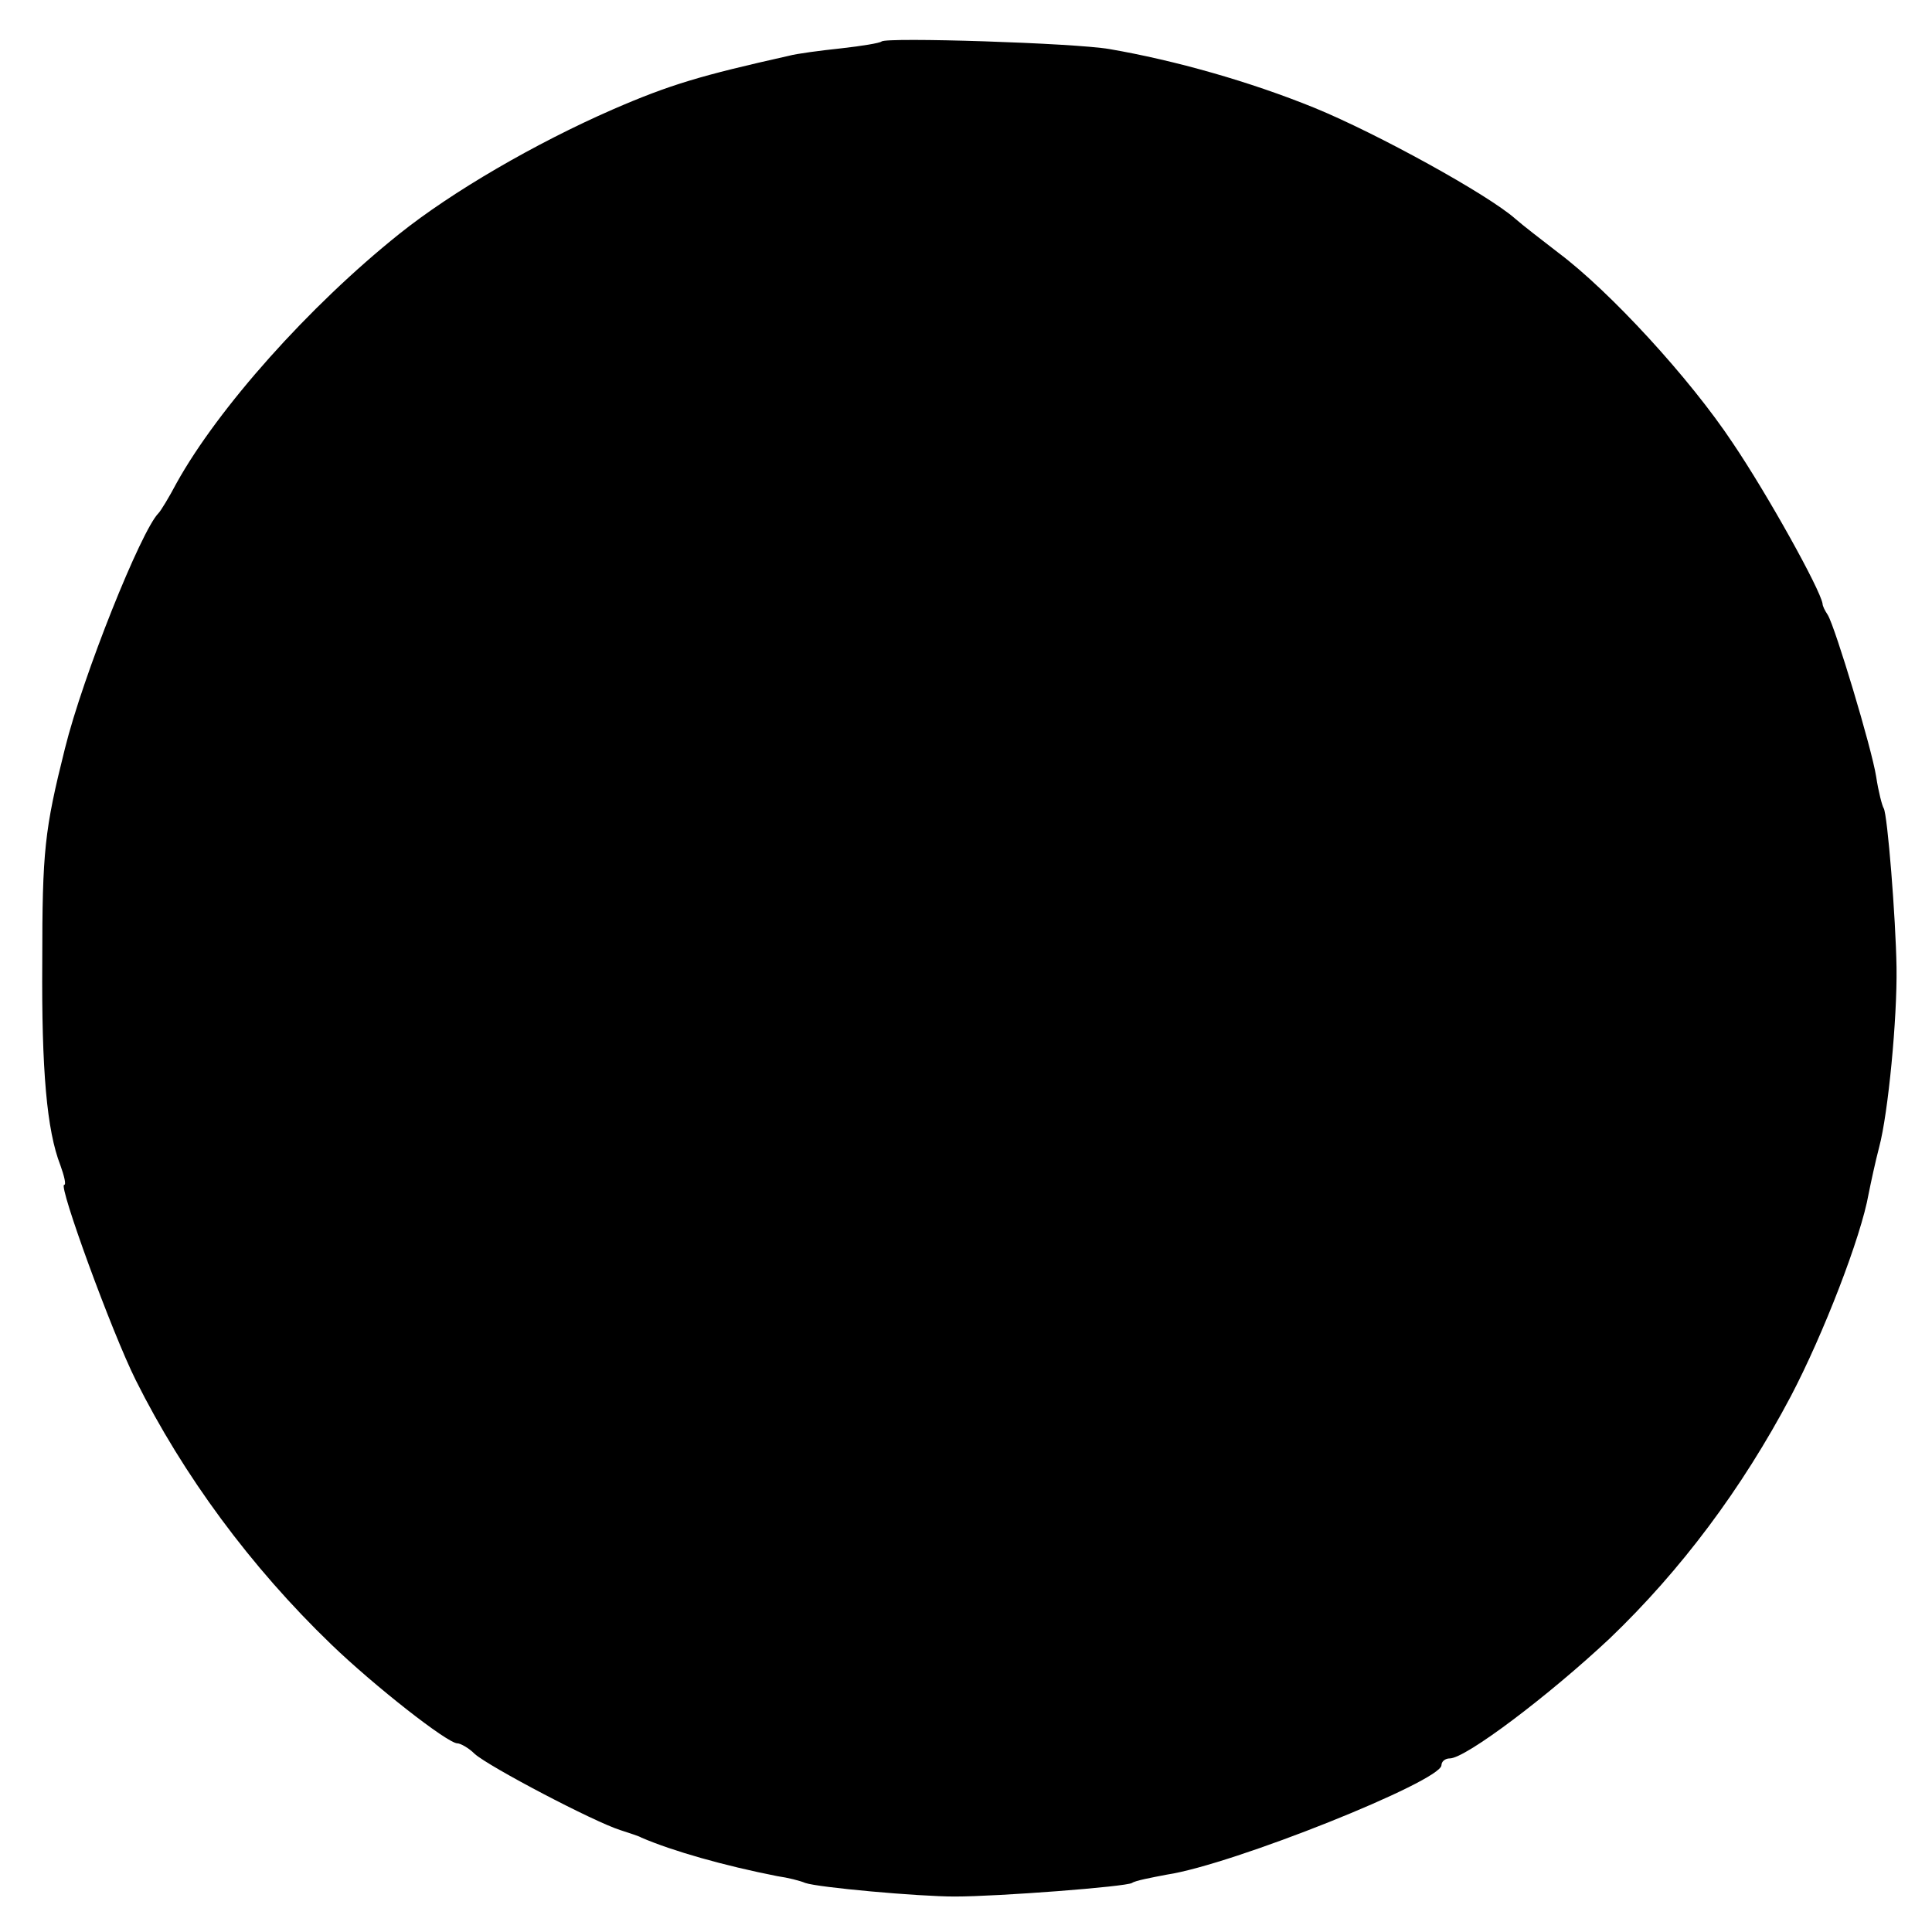
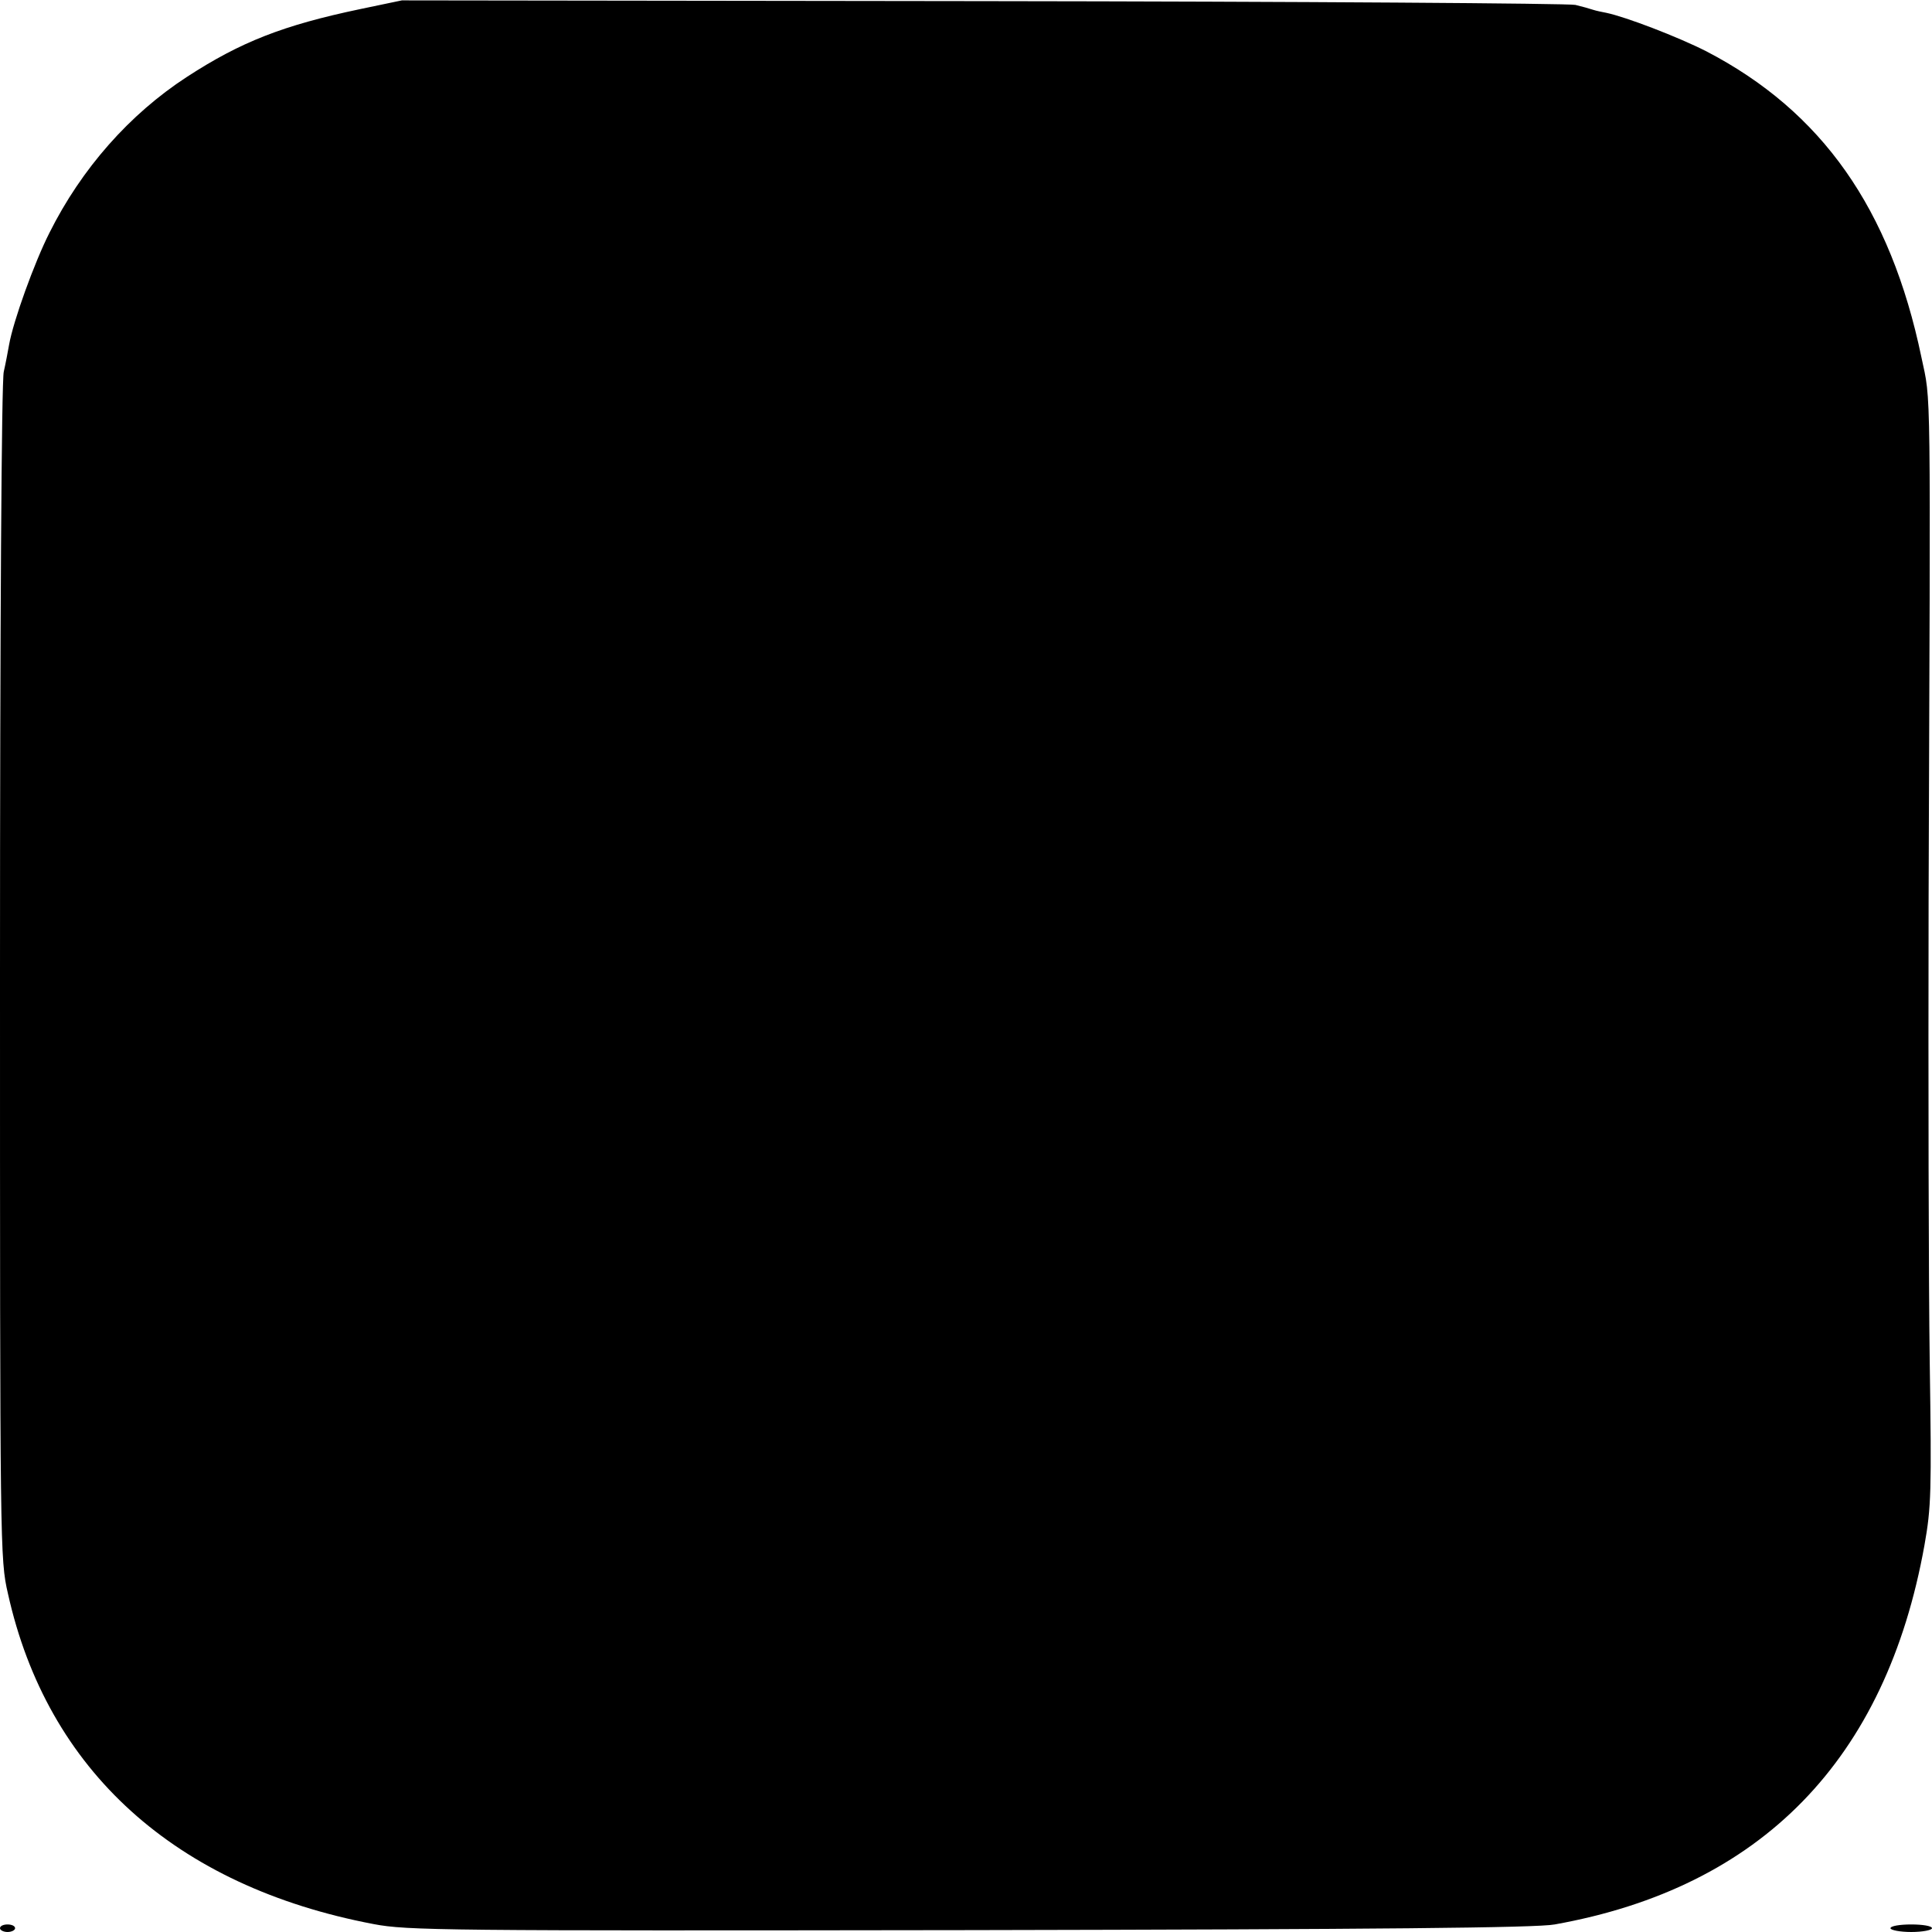
- <svg xmlns="http://www.w3.org/2000/svg" version="1.0" width="256pt" height="256pt" viewBox="0 0 256 256" preserveAspectRatio="xMidYMid meet">
-   <g transform="translate(0,256) scale(0.1,-0.1)" fill="#000000" stroke="none">
-     <path d="M1168 2505 c-2 -2 -26 -6 -53 -9 -28 -3 -59 -7 -70 -10 -116 -26 -157 -38 -233 -71 -103 -45 -213 -109 -283 -165 -120 -96 -240 -231 -295 -330 -10 -19 -21 -37 -24 -40 -23 -23 -100 -215 -124 -312 -27 -108 -30 -135 -30 -283 -1 -143 6 -223 24 -269 5 -14 8 -26 5 -26 -8 0 63 -195 95 -259 63 -126 152 -247 259 -350 57 -55 154 -131 167 -131 4 0 15 -6 23 -14 19 -17 158 -90 193 -101 12 -4 25 -8 28 -10 42 -18 109 -37 180 -51 14 -2 30 -6 37 -9 17 -6 150 -18 198 -18 58 0 227 13 235 18 4 3 25 7 46 11 87 13 364 124 364 145 0 5 5 9 11 9 21 0 131 83 212 159 94 90 175 198 240 321 43 82 93 211 103 268 3 15 9 43 14 62 12 45 24 171 23 238 -1 65 -12 203 -17 211 -2 3 -7 22 -10 42 -6 38 -54 197 -64 214 -4 6 -7 12 -7 15 -3 19 -73 145 -119 213 -57 86 -163 201 -231 252 -22 17 -48 37 -57 45 -36 32 -183 113 -266 147 -86 35 -185 63 -272 78 -46 8 -296 16 -302 10z" />
+ <svg xmlns="http://www.w3.org/2000/svg" version="1.0" width="512pt" height="512pt" viewBox="0 0 512 512" preserveAspectRatio="xMidYMid meet">
+   <g transform="translate(0,512) scale(0.1,-0.1)" fill="#000000" stroke="none">
+     <path d="M955 5096 c-205 -43 -317 -87 -460 -180 -152 -99 -279 -243 -364 -413 -40 -79 -96 -234 -107 -297 -3 -17 -9 -49 -14 -71 -6 -23 -10 -683 -10 -1593 0 -1530 0 -1554 21 -1645 104 -469 443 -776 969 -876 89 -17 183 -18 1580 -16 1082 2 1503 6 1550 15 548 98 878 437 980 1005 18 101 19 141 14 485 -3 206 -4 755 -3 1220 5 1413 7 1320 -19 1443 -82 394 -264 652 -570 811 -77 39 -213 91 -265 102 -10 2 -26 5 -35 8 -9 3 -30 9 -47 13 -16 4 -723 9 -1570 10 l-1540 2 -110 -23z" />
+     <path d="M0 10 c0 -5 9 -10 20 -10 11 0 20 5 20 10 0 6 -9 10 -20 10 -11 0 -20 -4 -20 -10z" />
+     <path d="M5010 10 c0 -5 25 -10 55 -10 30 0 55 5 55 10 0 6 -25 10 -55 10 -30 0 -55 -4 -55 -10z" />
  </g>
</svg>
